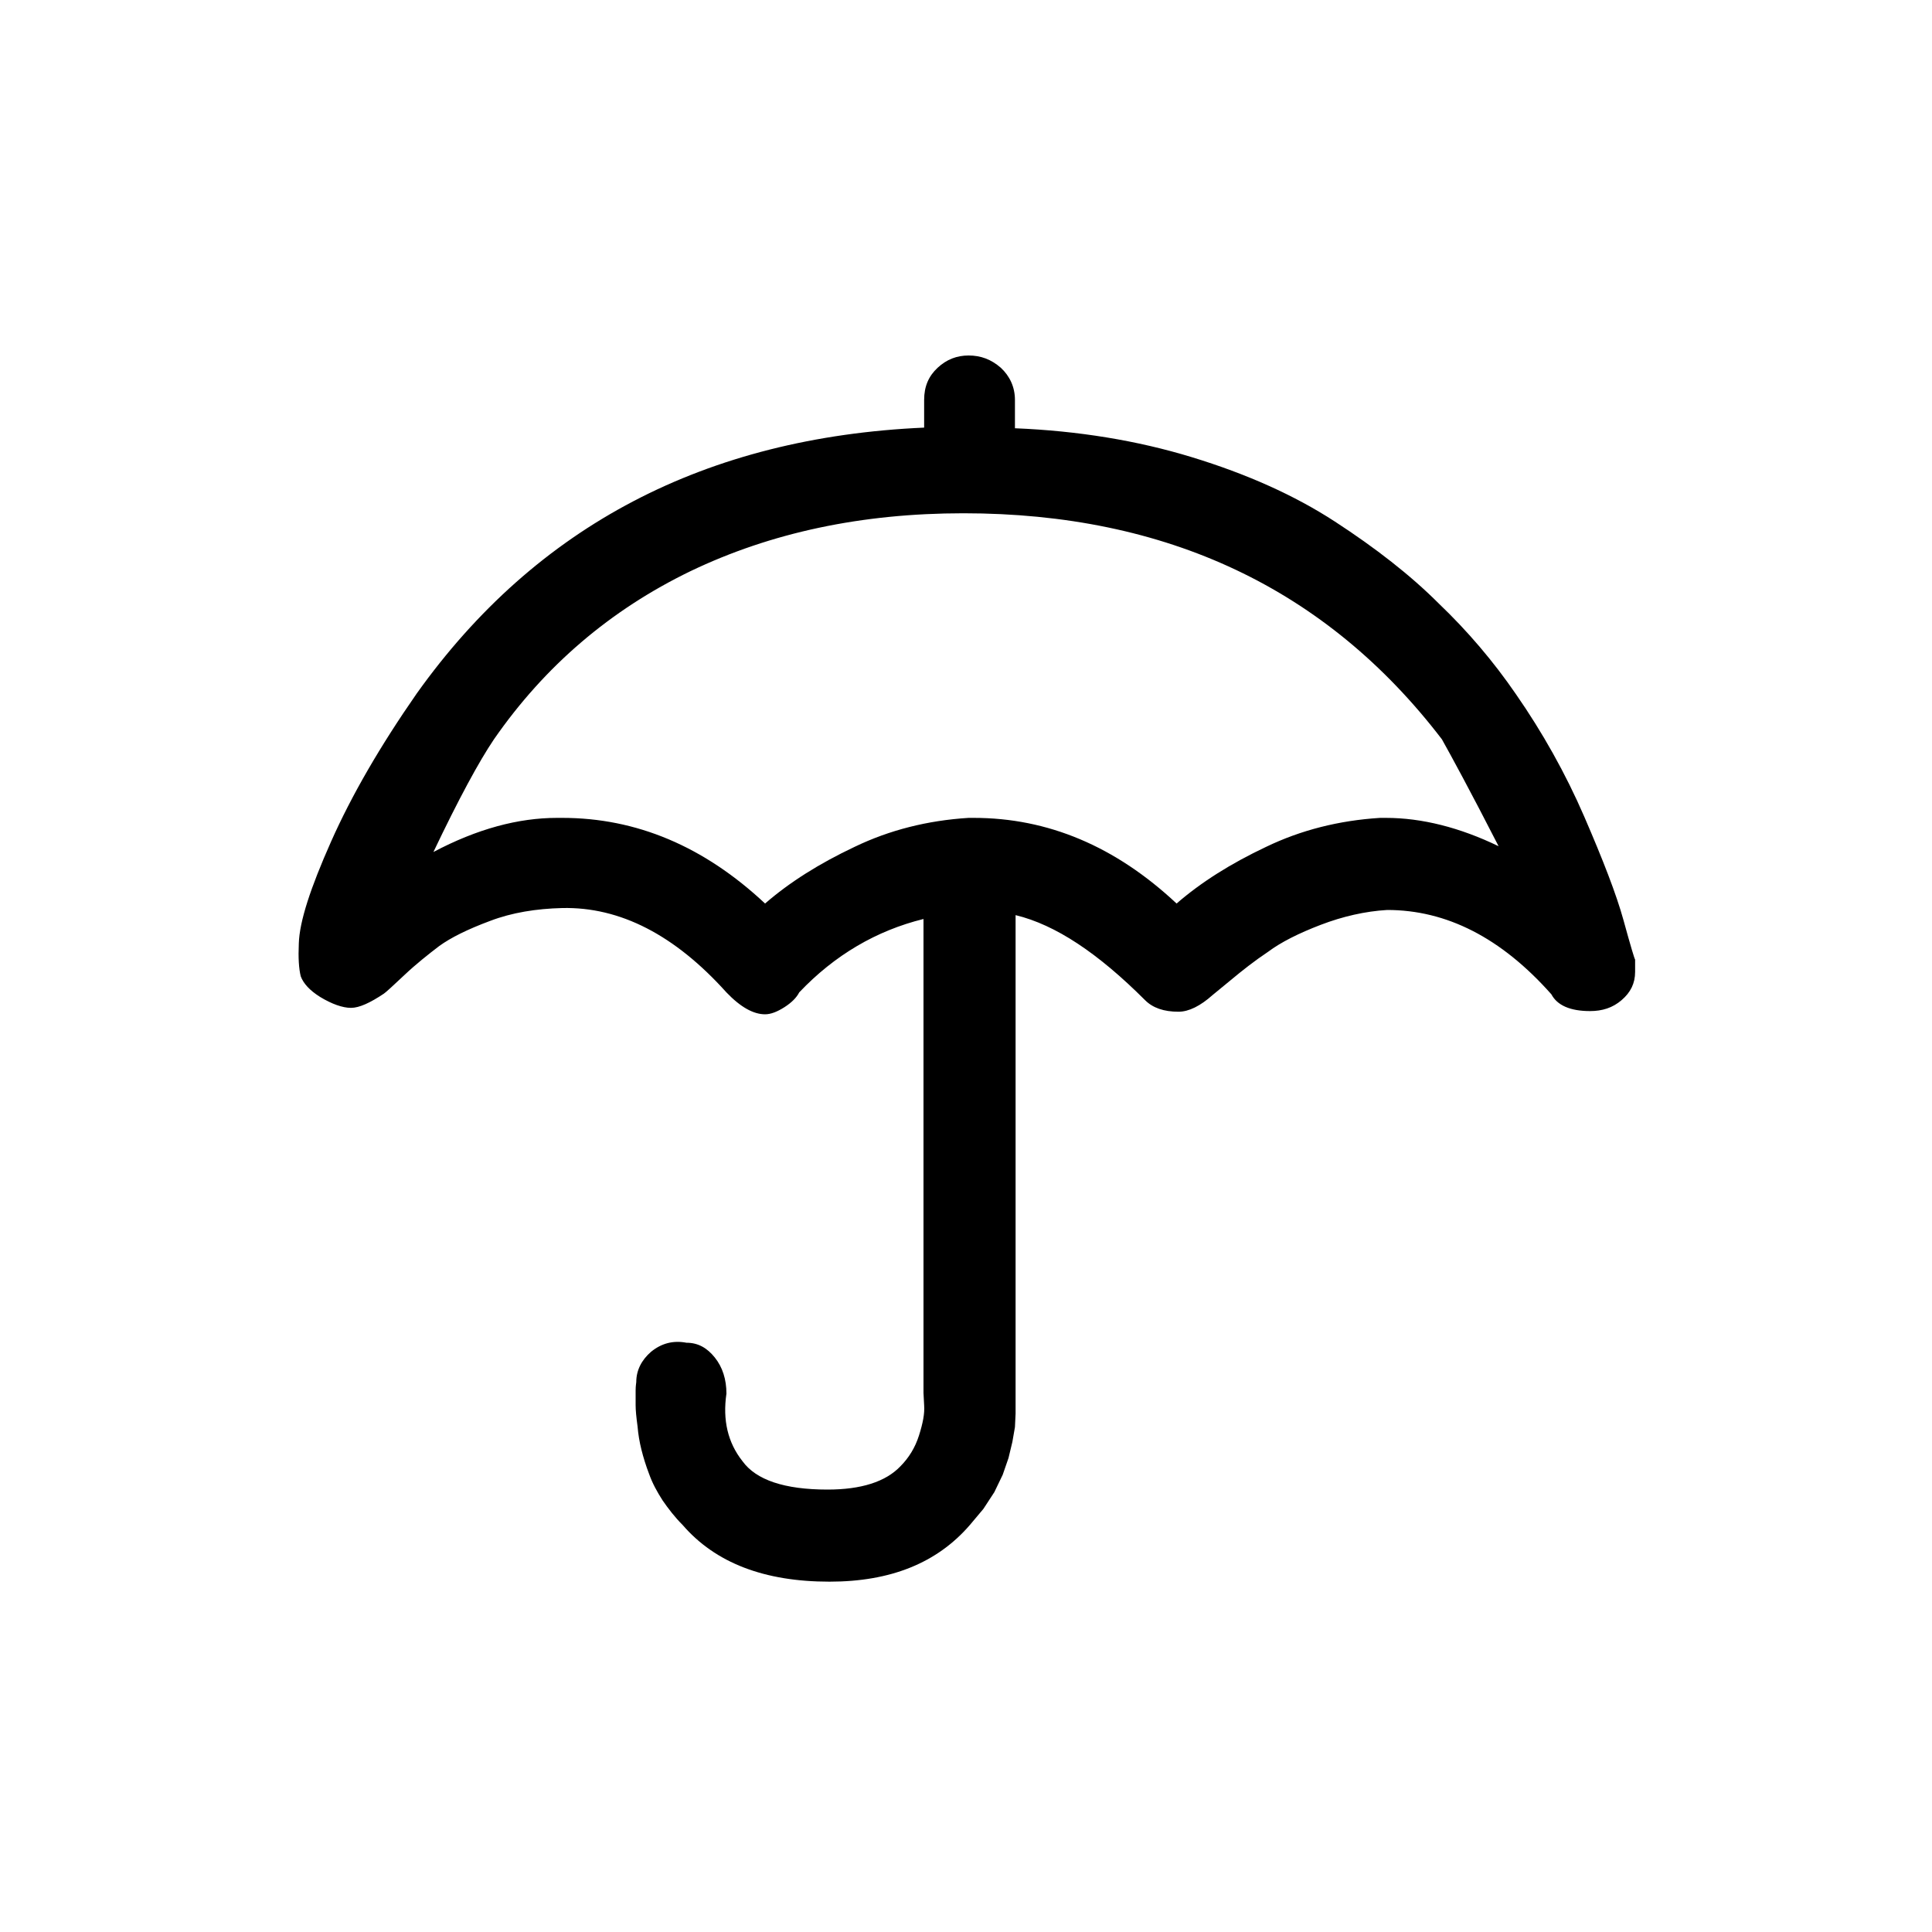
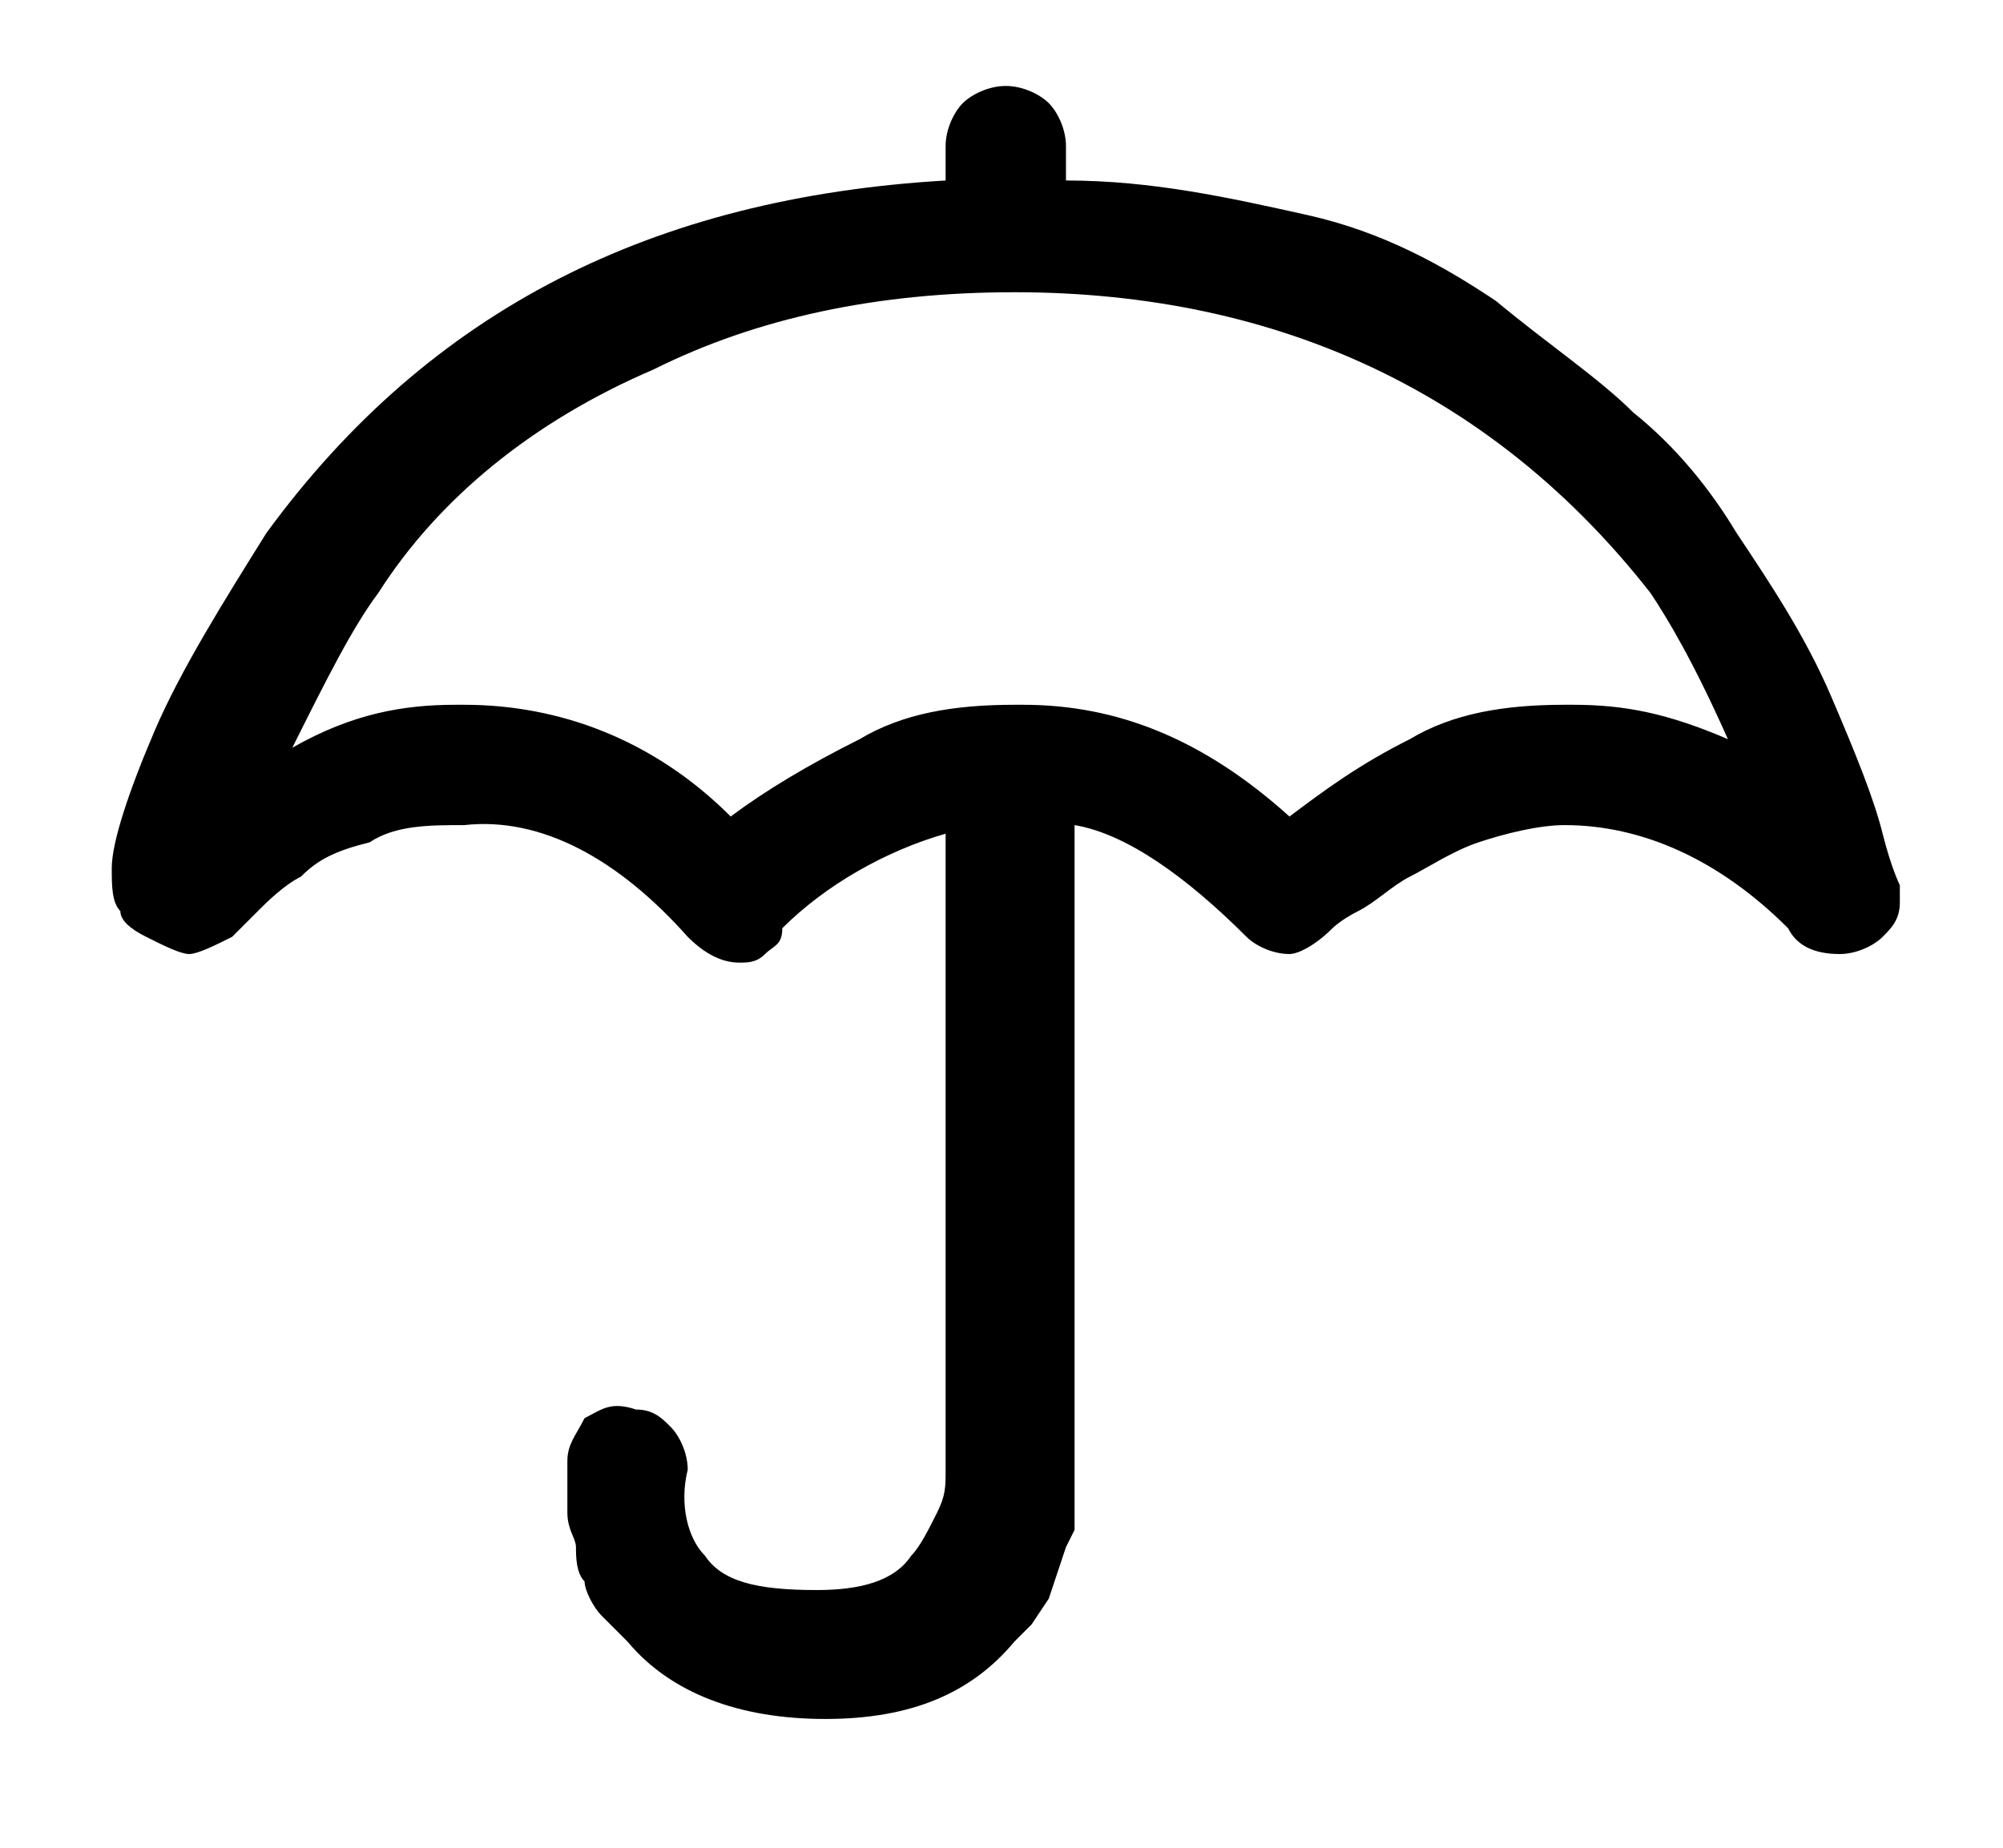
- <svg xmlns="http://www.w3.org/2000/svg" version="1.1" id="Layer_1" x="0px" y="0px" viewBox="0 0 30 30" style="enable-background:new 0 0 30 30;" xml:space="preserve">
-   <path d="M4.64,14.65c0.01-0.34,0.18-0.86,0.5-1.58c0.32-0.72,0.76-1.48,1.33-2.3c1.86-2.61,4.49-3.98,7.88-4.13V6.21  c0-0.21,0.07-0.37,0.21-0.5c0.14-0.13,0.3-0.19,0.48-0.19c0.19,0,0.35,0.06,0.5,0.19c0.14,0.13,0.22,0.3,0.22,0.5v0.44  c0.98,0.04,1.9,0.19,2.75,0.45c0.85,0.26,1.59,0.59,2.22,1c0.63,0.41,1.17,0.83,1.61,1.27c0.45,0.43,0.85,0.9,1.2,1.41  c0.41,0.59,0.77,1.23,1.06,1.9c0.29,0.67,0.5,1.21,0.61,1.61c0.11,0.4,0.17,0.6,0.18,0.61v0.19c0,0.18-0.07,0.32-0.21,0.44  s-0.3,0.17-0.49,0.17c-0.31,0-0.51-0.09-0.6-0.26c-0.78-0.88-1.63-1.31-2.55-1.31c-0.34,0.02-0.69,0.1-1.03,0.23  c-0.34,0.13-0.62,0.27-0.82,0.42c-0.21,0.14-0.4,0.29-0.58,0.44c-0.18,0.15-0.27,0.22-0.28,0.23c-0.19,0.17-0.37,0.26-0.53,0.26  c-0.23,0-0.4-0.06-0.52-0.18c-0.73-0.73-1.39-1.17-2.01-1.32v7.57l0,0.17l-0.01,0.21l-0.04,0.23l-0.06,0.25l-0.09,0.26l-0.13,0.27  l-0.17,0.26l-0.21,0.25c-0.51,0.59-1.23,0.88-2.18,0.88c-1.01,0-1.77-0.29-2.28-0.88c-0.12-0.12-0.22-0.25-0.31-0.38  c-0.09-0.14-0.16-0.27-0.21-0.41c-0.05-0.13-0.09-0.26-0.12-0.38s-0.05-0.24-0.06-0.36C9.88,22,9.87,21.9,9.87,21.82s0-0.16,0-0.23  s0.01-0.12,0.01-0.13c0-0.18,0.08-0.34,0.23-0.47c0.16-0.13,0.34-0.18,0.55-0.14c0.18,0,0.32,0.08,0.44,0.23s0.18,0.34,0.18,0.56  c-0.06,0.41,0.02,0.76,0.25,1.05c0.21,0.29,0.65,0.44,1.32,0.44c0.52,0,0.9-0.12,1.13-0.36c0.13-0.13,0.23-0.29,0.29-0.48  c0.06-0.19,0.09-0.34,0.08-0.47l-0.01-0.19v-7.36c-0.73,0.18-1.38,0.56-1.93,1.14c-0.04,0.08-0.12,0.16-0.23,0.23  s-0.21,0.11-0.3,0.11c-0.18,0-0.38-0.11-0.6-0.34c-0.8-0.89-1.65-1.33-2.55-1.31c-0.4,0.01-0.78,0.07-1.12,0.2  C7.26,14.43,7,14.56,6.82,14.69c-0.17,0.13-0.36,0.28-0.54,0.45s-0.29,0.27-0.32,0.29c-0.21,0.14-0.38,0.22-0.51,0.22  s-0.3-0.06-0.48-0.17c-0.16-0.1-0.26-0.21-0.3-0.32C4.64,15.04,4.63,14.87,4.64,14.65z M6.73,13.23c0.68-0.36,1.32-0.53,1.92-0.53  h0.08c1.15,0,2.2,0.44,3.15,1.33c0.38-0.33,0.84-0.62,1.39-0.88c0.54-0.26,1.13-0.41,1.77-0.45h0.08c1.15,0,2.2,0.44,3.15,1.33  c0.38-0.33,0.84-0.62,1.39-0.88c0.54-0.26,1.13-0.41,1.77-0.45h0.09c0.56,0,1.15,0.15,1.75,0.44c-0.44-0.86-0.74-1.41-0.88-1.66  c-1.79-2.34-4.27-3.51-7.43-3.51c-1.58,0-2.99,0.3-4.24,0.9c-1.24,0.6-2.26,1.47-3.05,2.61C7.44,11.82,7.12,12.41,6.73,13.23z" />
+ <svg xmlns="http://www.w3.org/2000/svg" version="1.1" id="Layer_1" x="0px" y="0px" viewBox="0 0 23.3 21.5" style="enable-background:new 0 0 23.3 21.5;" xml:space="preserve">
+   <path d="M1.3,10.1c0-0.3,0.2-0.9,0.5-1.6s0.8-1.5,1.3-2.3C5,3.6,7.6,2.3,11,2.1V1.7c0-0.2,0.1-0.4,0.2-0.5S11.5,1,11.7,1  c0.2,0,0.4,0.1,0.5,0.2c0.1,0.1,0.2,0.3,0.2,0.5v0.4c1,0,1.9,0.2,2.8,0.4s1.6,0.6,2.2,1C18,4,18.6,4.4,19,4.8  c0.5,0.4,0.9,0.9,1.2,1.4c0.4,0.6,0.8,1.2,1.1,1.9c0.3,0.7,0.5,1.2,0.6,1.6s0.2,0.6,0.2,0.6v0.2c0,0.2-0.1,0.3-0.2,0.4  s-0.3,0.2-0.5,0.2c-0.3,0-0.5-0.1-0.6-0.3C20,10,19.1,9.6,18.2,9.6c-0.3,0-0.7,0.1-1,0.2c-0.3,0.1-0.6,0.3-0.8,0.4  c-0.2,0.1-0.4,0.3-0.6,0.4s-0.3,0.2-0.3,0.2c-0.2,0.2-0.4,0.3-0.5,0.3c-0.2,0-0.4-0.1-0.5-0.2c-0.7-0.7-1.4-1.2-2-1.3v7.6v0.2l0,0.2  l0,0.2l-0.1,0.2l-0.1,0.3l-0.1,0.3L12,18.9l-0.2,0.2c-0.5,0.6-1.2,0.9-2.2,0.9c-1,0-1.8-0.3-2.3-0.9C7.2,19,7.1,18.9,7,18.8  c-0.1-0.1-0.2-0.3-0.2-0.4c-0.1-0.1-0.1-0.3-0.1-0.4s-0.1-0.2-0.1-0.4c0-0.1,0-0.2,0-0.3s0-0.2,0-0.2s0-0.1,0-0.1  c0-0.2,0.1-0.3,0.2-0.5c0.2-0.1,0.3-0.2,0.6-0.1c0.2,0,0.3,0.1,0.4,0.2S8,16.9,8,17.1c-0.1,0.4,0,0.8,0.2,1c0.2,0.3,0.6,0.4,1.3,0.4  c0.5,0,0.9-0.1,1.1-0.4c0.1-0.1,0.2-0.3,0.3-0.5c0.1-0.2,0.1-0.3,0.1-0.5l0-0.2V9.7c-0.7,0.2-1.4,0.6-1.9,1.1C9.1,11,9,11,8.9,11.1  s-0.2,0.1-0.3,0.1c-0.2,0-0.4-0.1-0.6-0.3C7.2,10,6.3,9.5,5.4,9.6C5,9.6,4.6,9.6,4.3,9.8C3.9,9.9,3.7,10,3.5,10.2  c-0.2,0.1-0.4,0.3-0.5,0.4s-0.3,0.3-0.3,0.3c-0.2,0.1-0.4,0.2-0.5,0.2s-0.3-0.1-0.5-0.2c-0.2-0.1-0.3-0.2-0.3-0.3  C1.3,10.5,1.3,10.3,1.3,10.1z M3.4,8.7c0.7-0.4,1.3-0.5,1.9-0.5h0.1c1.1,0,2.2,0.4,3.1,1.3C8.9,9.2,9.4,8.9,10,8.6  c0.5-0.3,1.1-0.4,1.8-0.4h0.1C13,8.2,14,8.6,15,9.5c0.4-0.3,0.8-0.6,1.4-0.9c0.5-0.3,1.1-0.4,1.8-0.4h0.1c0.6,0,1.1,0.1,1.8,0.4  c-0.4-0.9-0.7-1.4-0.9-1.7c-1.8-2.3-4.3-3.5-7.4-3.5c-1.6,0-3,0.3-4.2,0.9C6.2,4.9,5.1,5.8,4.4,6.9C4.1,7.3,3.8,7.9,3.4,8.7z" />
</svg>
